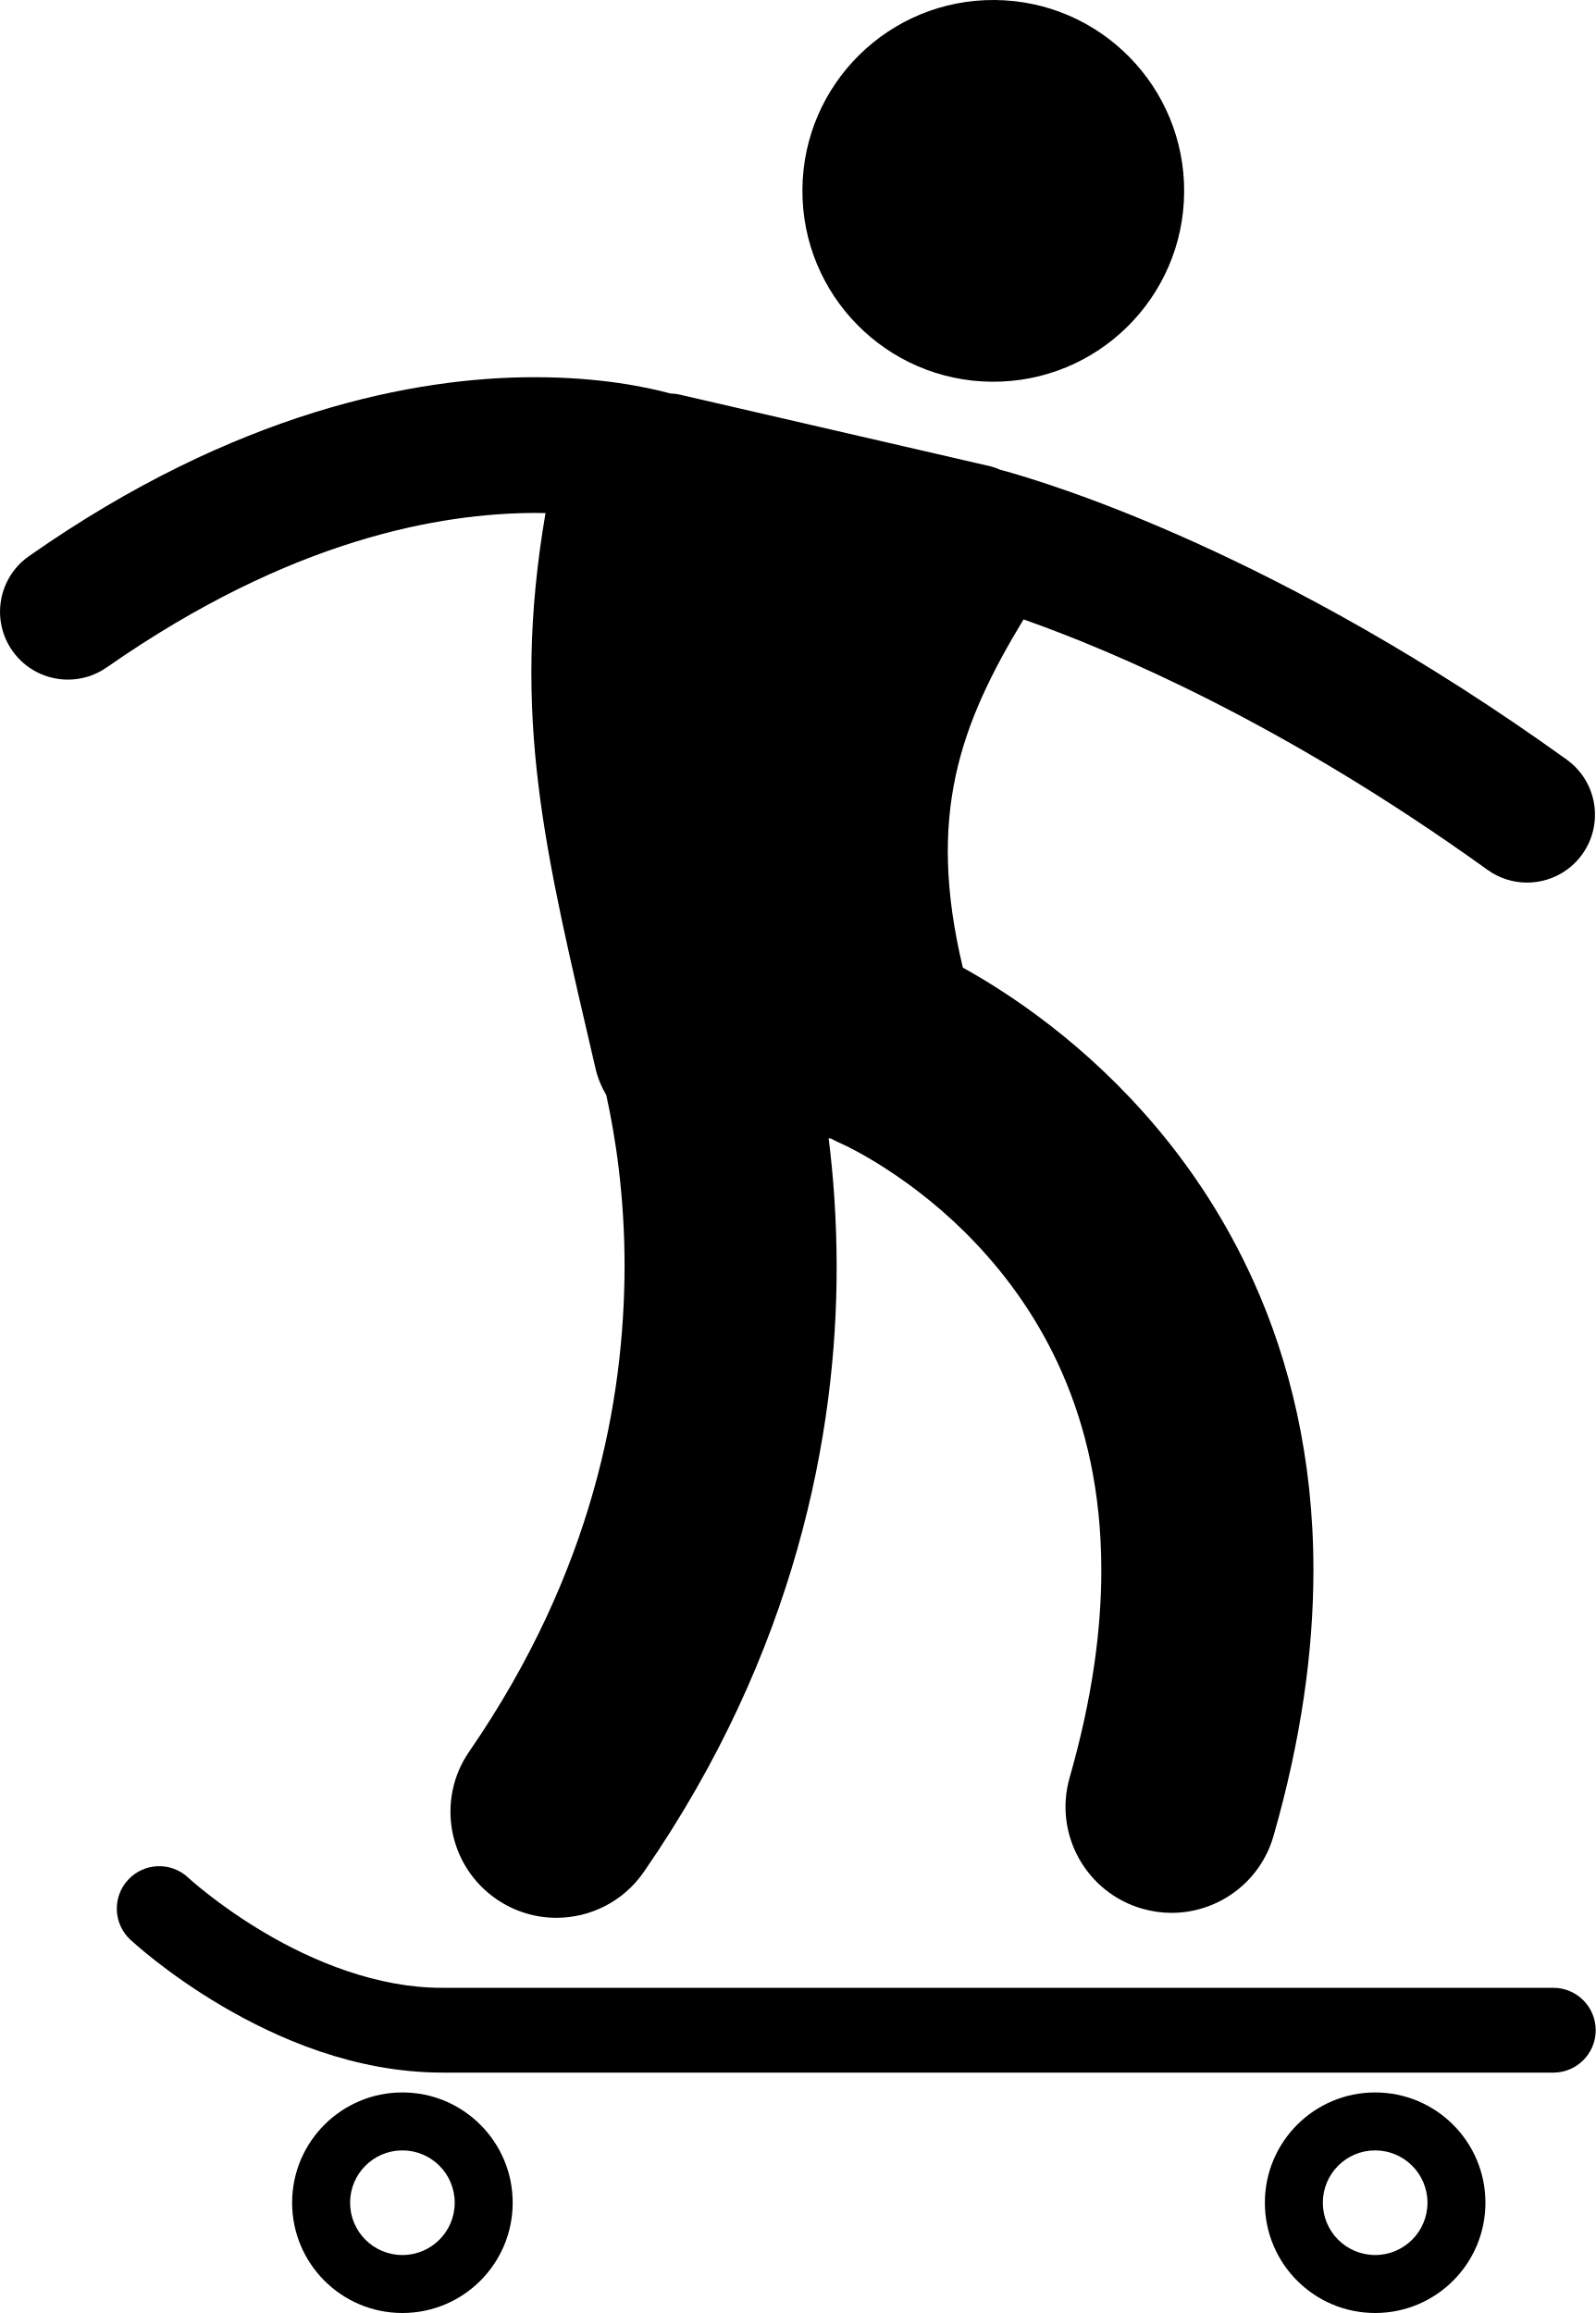
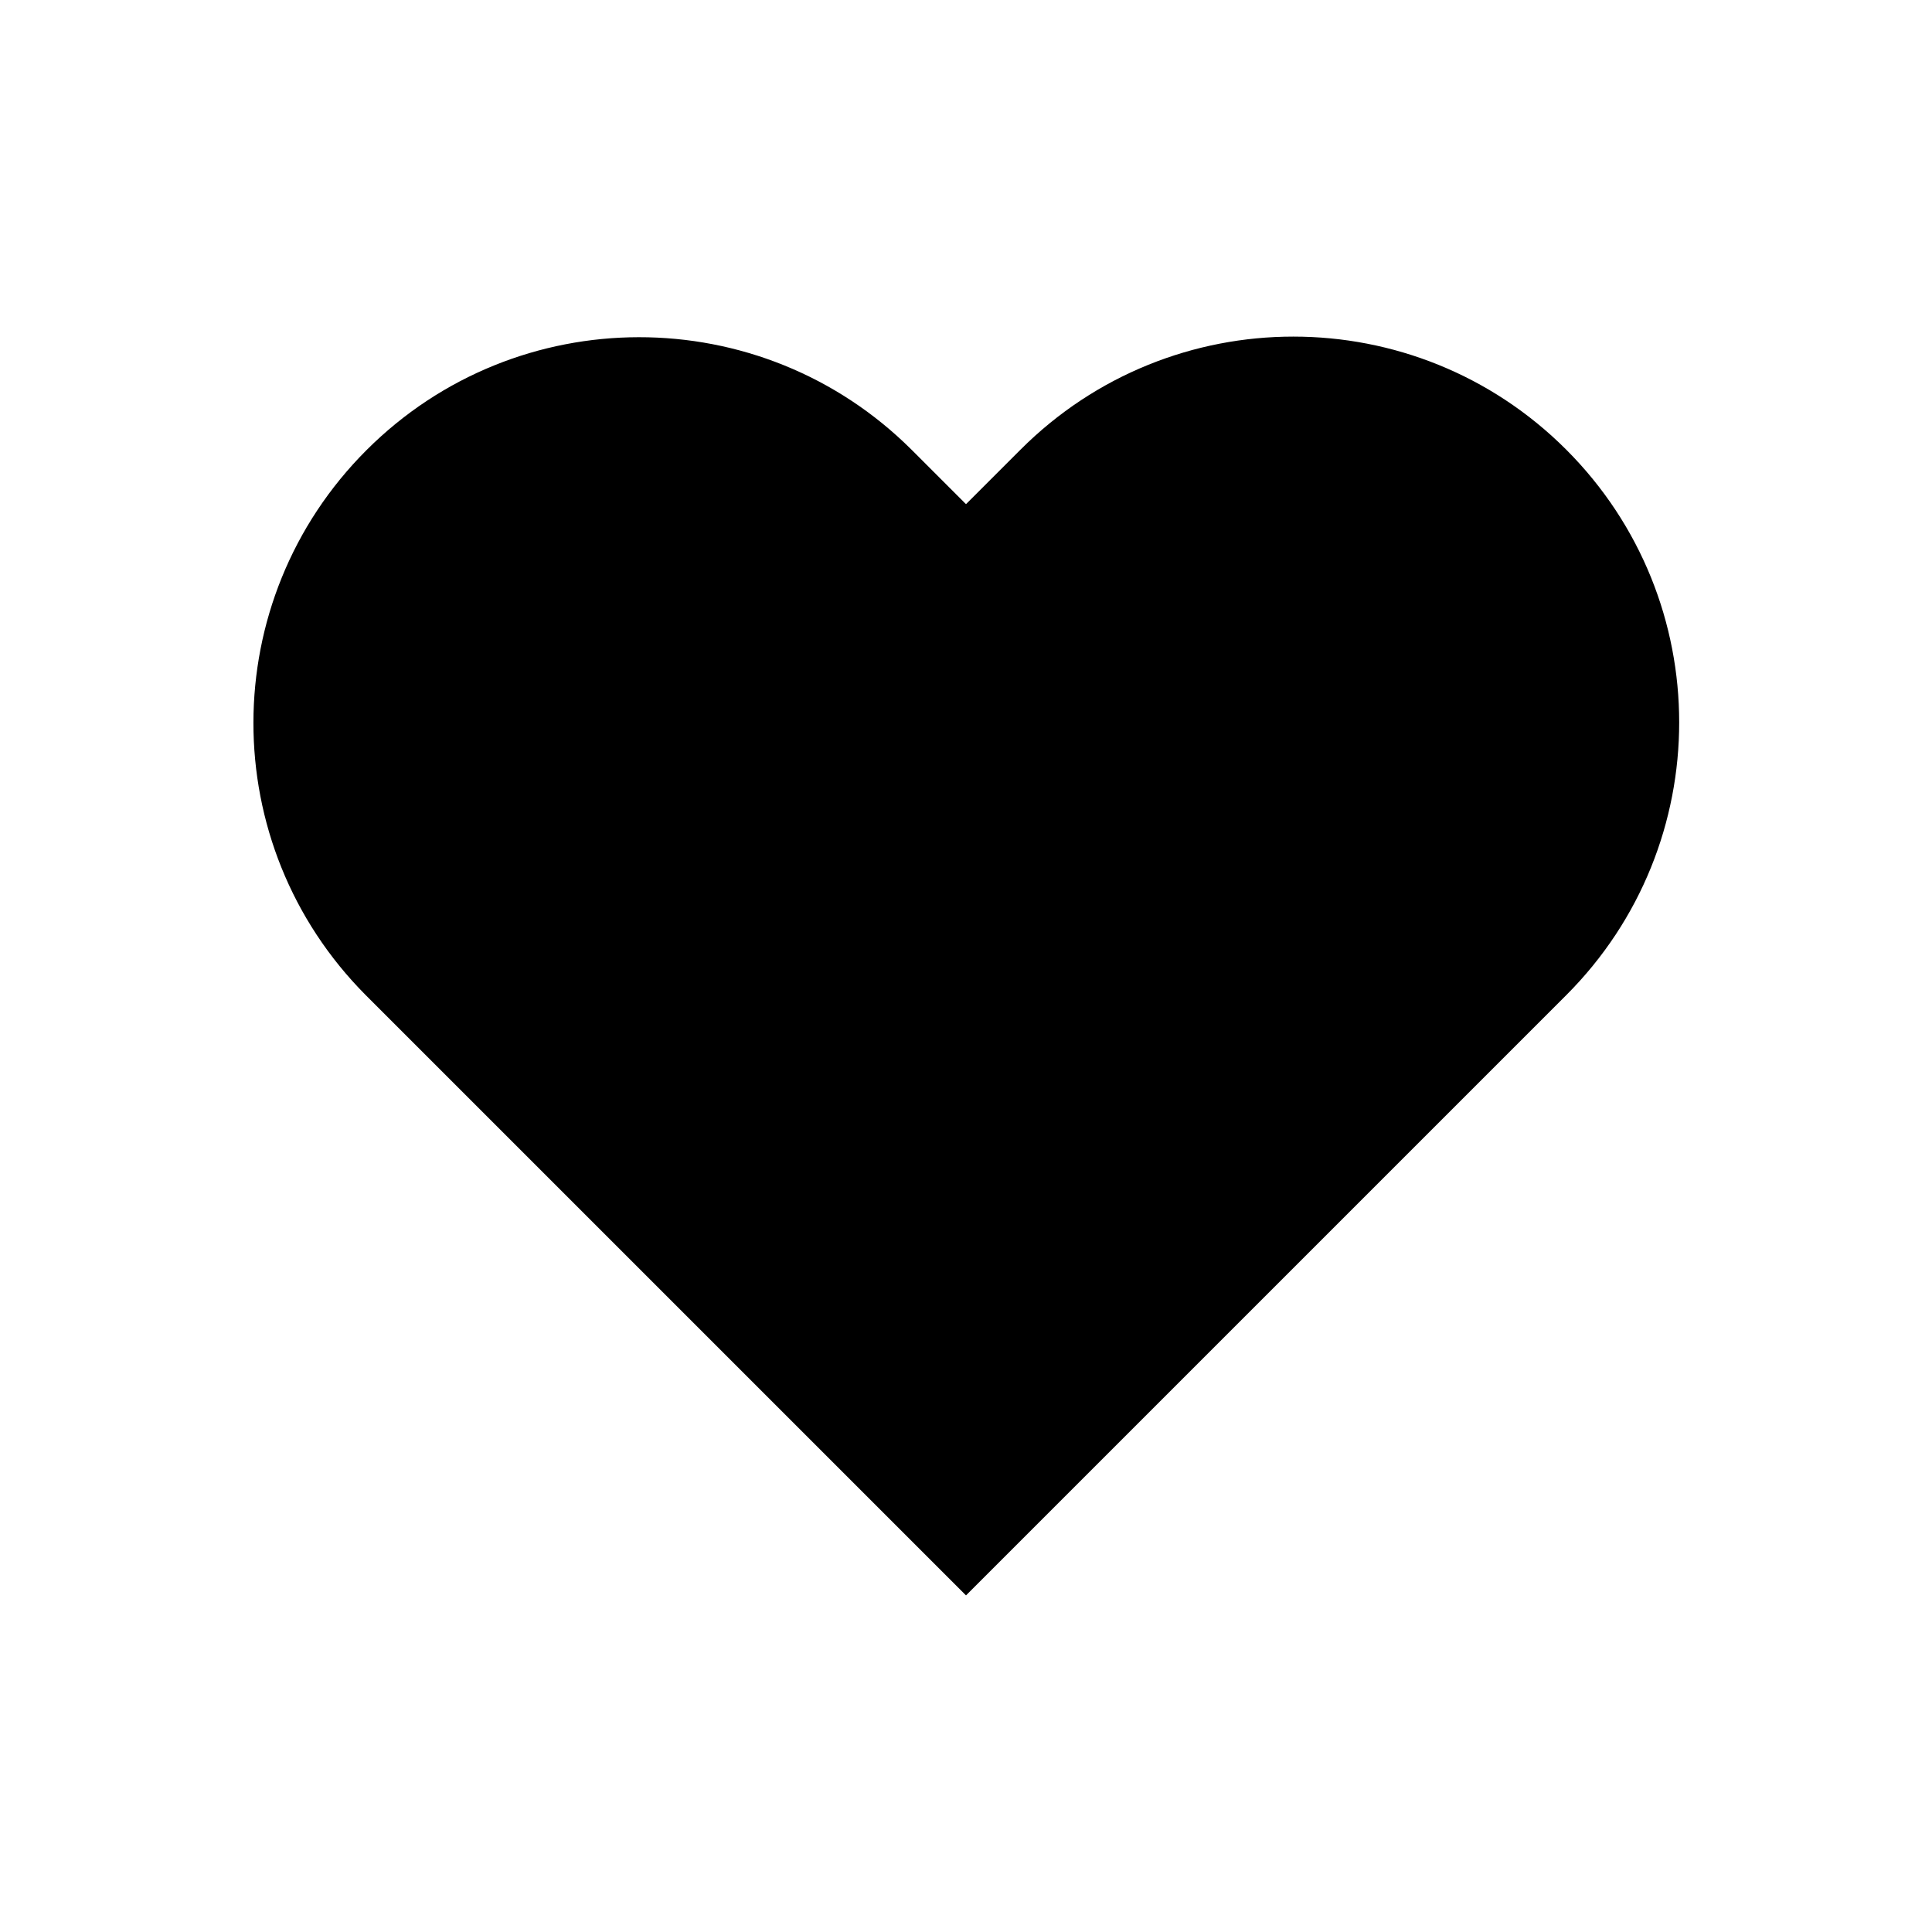
- <svg xmlns="http://www.w3.org/2000/svg" version="1.1" id="Layer_1" x="0px" y="0px" viewBox="0 0 188.101 272.66" enable-background="new 0 0 188.101 272.66" xml:space="preserve">
-   <g>
-     <path d="M64.304,60.482c-4.125,24.171-0.005,40.004,5.884,65.432c0.27,1.168,0.715,2.233,1.279,3.181   c1.07,4.836,2.163,11.821,2.157,20.188c-0.033,15.673-3.668,35.929-18.31,57.187   c-3.922,5.681-2.495,13.466,3.186,17.388c2.167,1.497,4.641,2.215,7.089,2.215c3.969,0,7.873-1.887,10.299-5.4   c17.919-25.911,22.769-51.789,22.735-71.389c-0.005-5.566-0.383-10.635-0.944-15.116   c0.105,0.021,0.21,0.042,0.316,0.064c0.386,0.216,0.784,0.415,1.2,0.592v0.001c0,0,0.017,0.008,0.077,0.033h0.003   c-0.001,0-0.001-0.001-0.002-0.001c0.862,0.379,8.582,4.096,15.759,11.717c3.791,4.004,7.459,9.041,10.195,15.312   c2.732,6.279,4.587,13.812,4.596,23.206c0,7.028-1.059,15.118-3.734,24.45   c-1.906,6.635,1.931,13.557,8.566,15.461c1.152,0.33,2.312,0.488,3.454,0.488c5.434,0,10.436-3.571,12.009-9.055   c3.254-11.337,4.708-21.786,4.707-31.345c0.01-13.181-2.792-24.629-7.081-34.1   c-6.439-14.242-16-23.928-23.873-30.053c-4.06-3.153-7.691-5.39-10.37-6.869   c-4.301-17.967-0.347-28.64,7.152-41.054c10.531,3.713,30.691,12.247,54.688,29.519   c1.414,1.017,3.047,1.506,4.666,1.506c2.486,0,4.938-1.155,6.5-3.327c2.582-3.587,1.765-8.585-1.82-11.167   c-33.728-24.268-60.596-32.501-66.868-34.201c-0.345-0.153-0.689-0.285-1.026-0.366   c-12.242-2.823-24.483-5.649-36.728-8.473c-0.314-0.075-0.671-0.109-1.046-0.125   c-2.924-0.79-8.399-1.913-15.929-1.914c-14.094-0.031-35.359,4.045-59.673,21.091   c-3.62,2.535-4.501,7.522-1.968,11.142c1.556,2.224,4.039,3.414,6.562,3.414c1.584,0,3.184-0.469,4.58-1.445   c21.768-15.196,39.386-18.172,50.499-18.203C63.505,60.466,63.905,60.473,64.304,60.482z" />
-     <path d="M183.101,244.325c2.761,0,5-2.239,5-5c0-2.76-2.239-5-5-5c0,0-28.25,0-58.75,0s-63.249,0-72.249,0   c-7.654,0.025-15.256-3.143-20.879-6.476c-2.811-1.653-5.119-3.323-6.697-4.558   c-0.79-0.617-1.399-1.126-1.797-1.471c-0.2-0.173-0.348-0.304-0.44-0.386c-0.092-0.083-0.106-0.098-0.106-0.098   c-2.018-1.885-5.181-1.778-7.066,0.24c-1.887,2.018-1.779,5.181,0.238,7.068   c0.183,0.162,4.252,3.961,10.794,7.82c6.541,3.835,15.606,7.834,25.955,7.858   C70.102,244.325,183.101,244.325,183.101,244.325z" />
-     <path d="M47.435,246.66c-7.18,0-13,5.82-13,13c0,7.18,5.82,13,13,13s13-5.82,13-13   C60.435,252.481,54.615,246.66,47.435,246.66z M47.435,265.826c-3.406,0-6.167-2.76-6.167-6.166   c0-3.406,2.761-6.168,6.167-6.168c3.405,0,6.167,2.762,6.167,6.168C53.602,263.067,50.84,265.826,47.435,265.826z" />
-     <path d="M149.102,259.66c0,7.18,5.82,13,13,13s13-5.82,13-13c0-7.18-5.82-13-13-13   S149.102,252.481,149.102,259.66z M168.269,259.66c0,3.406-2.762,6.166-6.167,6.166c-3.406,0-6.167-2.76-6.167-6.166   c0-3.406,2.761-6.168,6.167-6.168C165.507,253.492,168.269,256.254,168.269,259.66z" />
-     <path d="M117.265,0.001C104.839-0.099,94.686,9.895,94.588,22.323c-0.097,12.427,9.896,22.577,22.324,22.676   c12.425,0.098,22.578-9.896,22.675-22.322C139.685,10.25,129.691,0.097,117.265,0.001z" />
-   </g>
+ <svg xmlns="http://www.w3.org/2000/svg" id="Interests" viewBox="0 0 512 512">
+   <path d="M415.054,119.149a102.244,102.244,0,0,0-144.594,0L256,133.609l-14.459-14.459A102.244,102.244,0,0,0,96.946,263.744L256,422.797,415.054,263.744A102.244,102.244,0,0,0,415.054,119.149Z" />
</svg>
